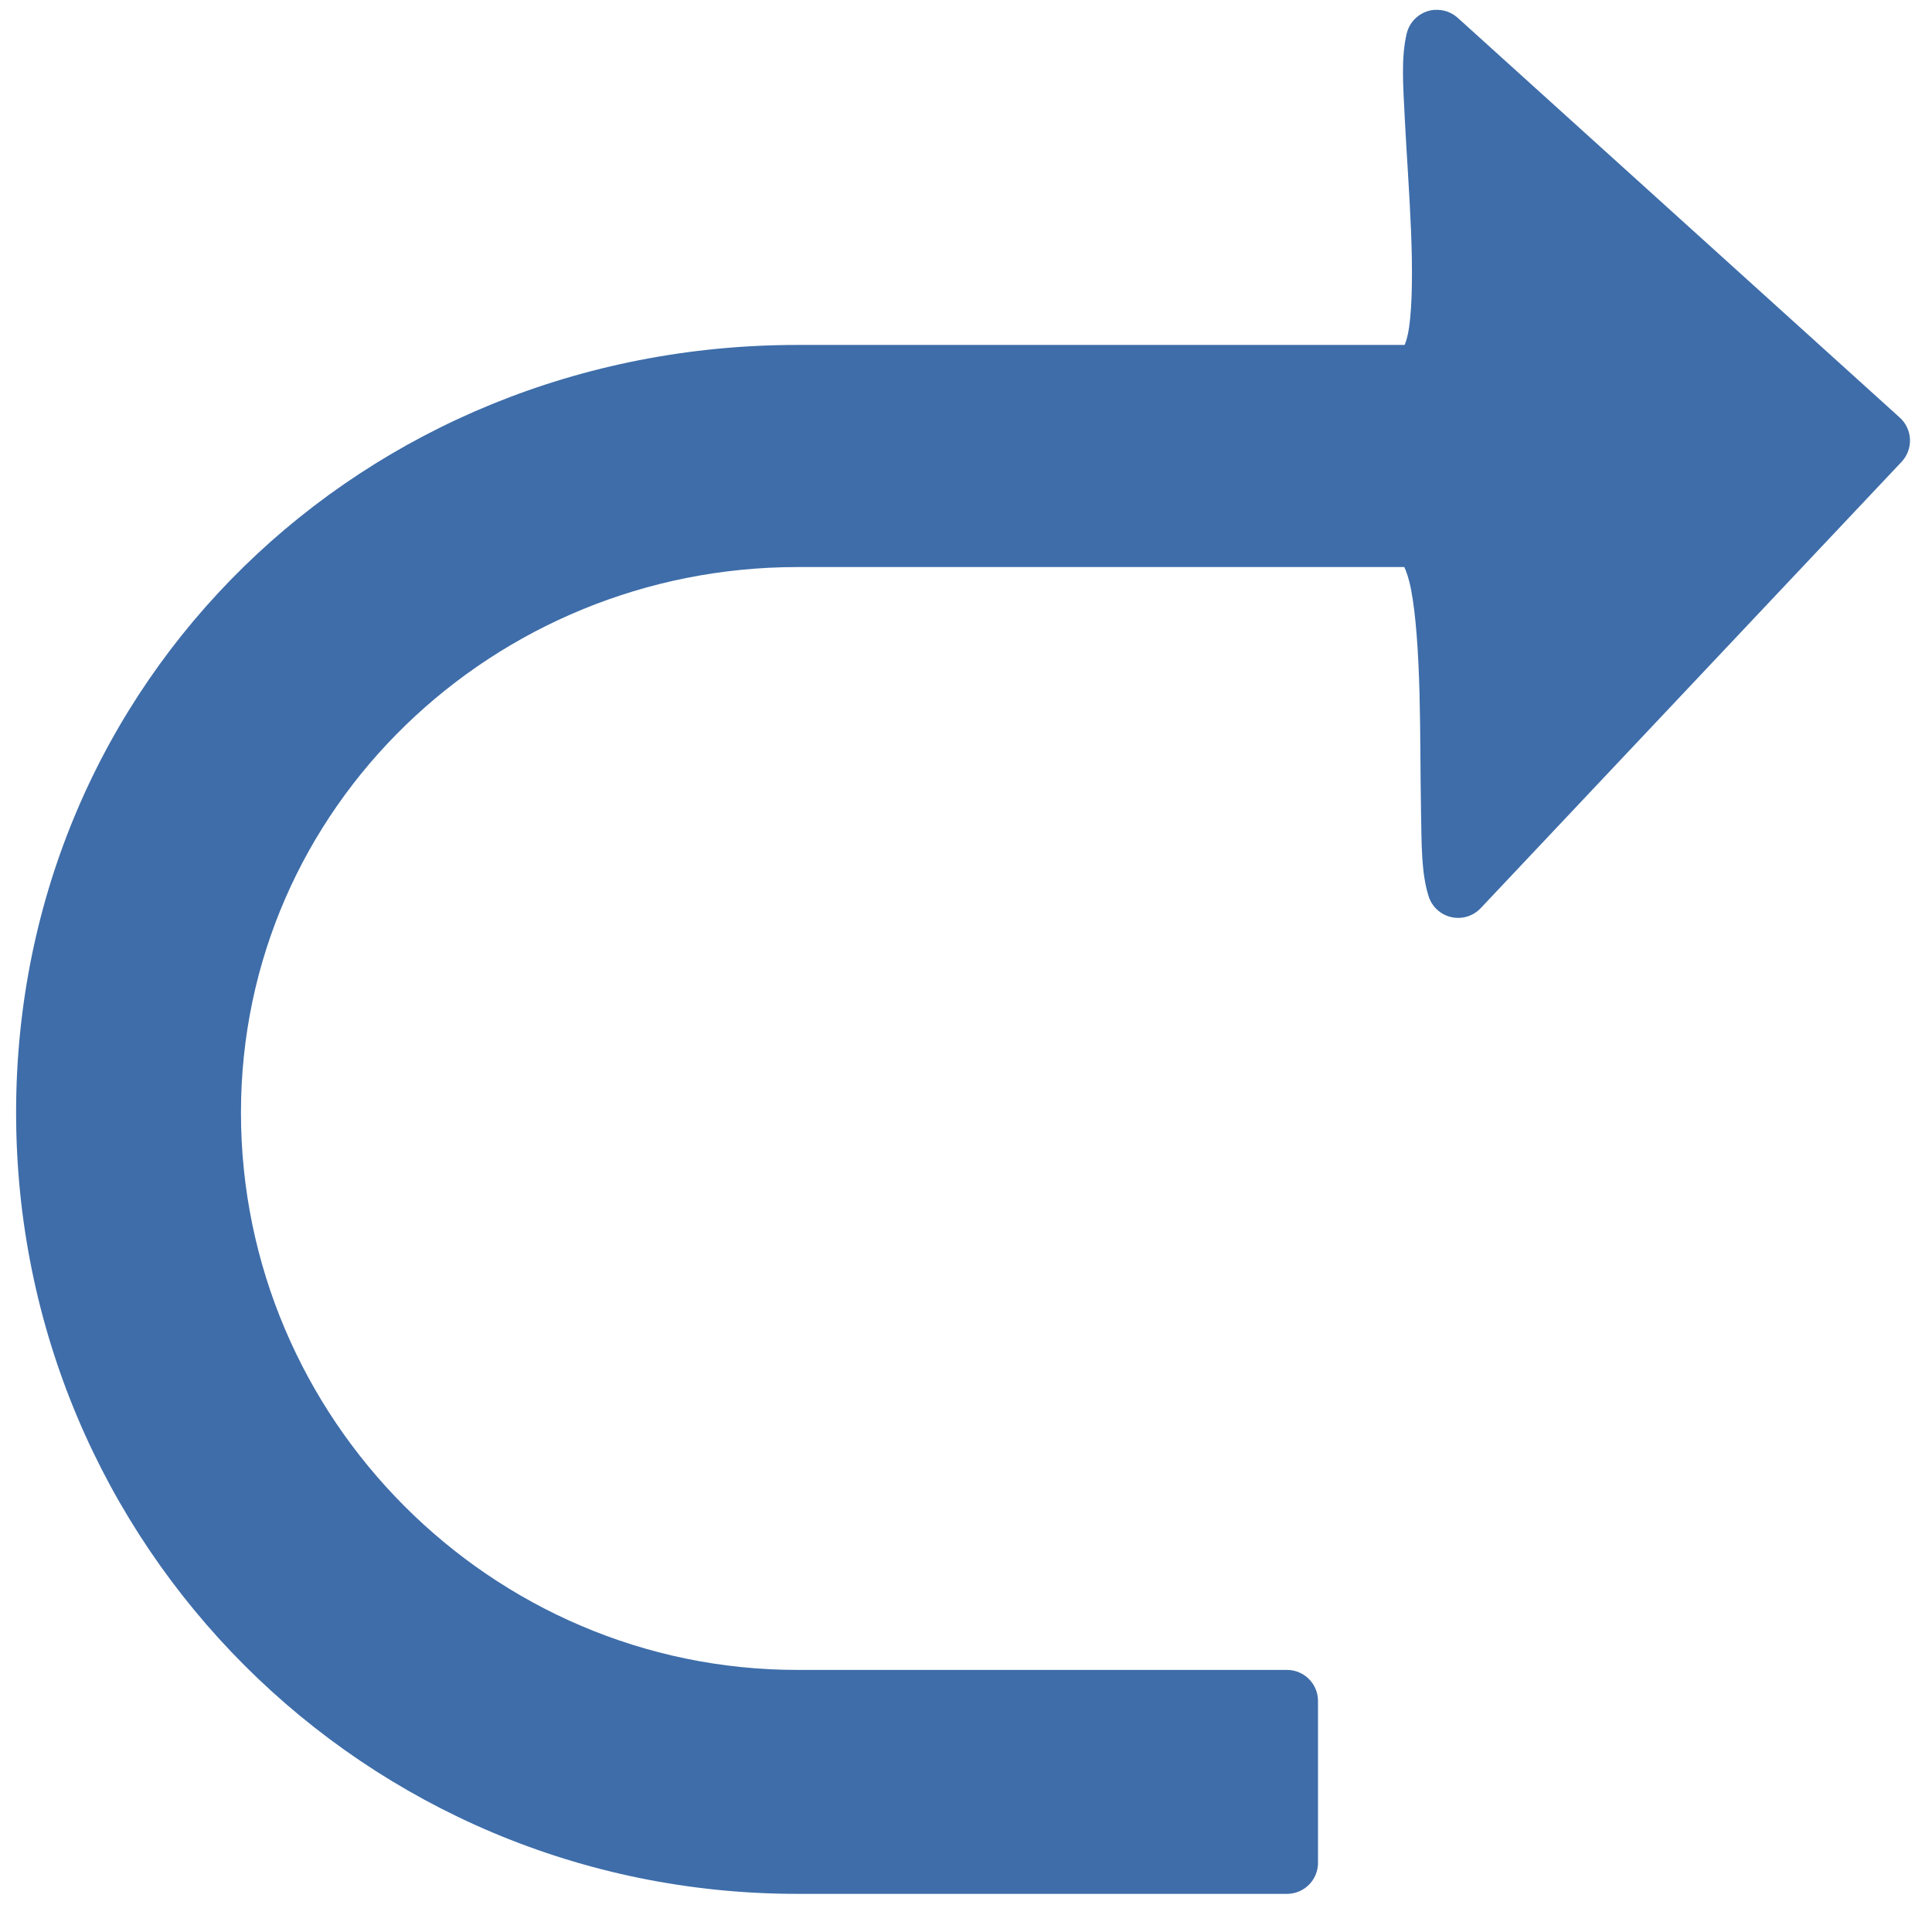
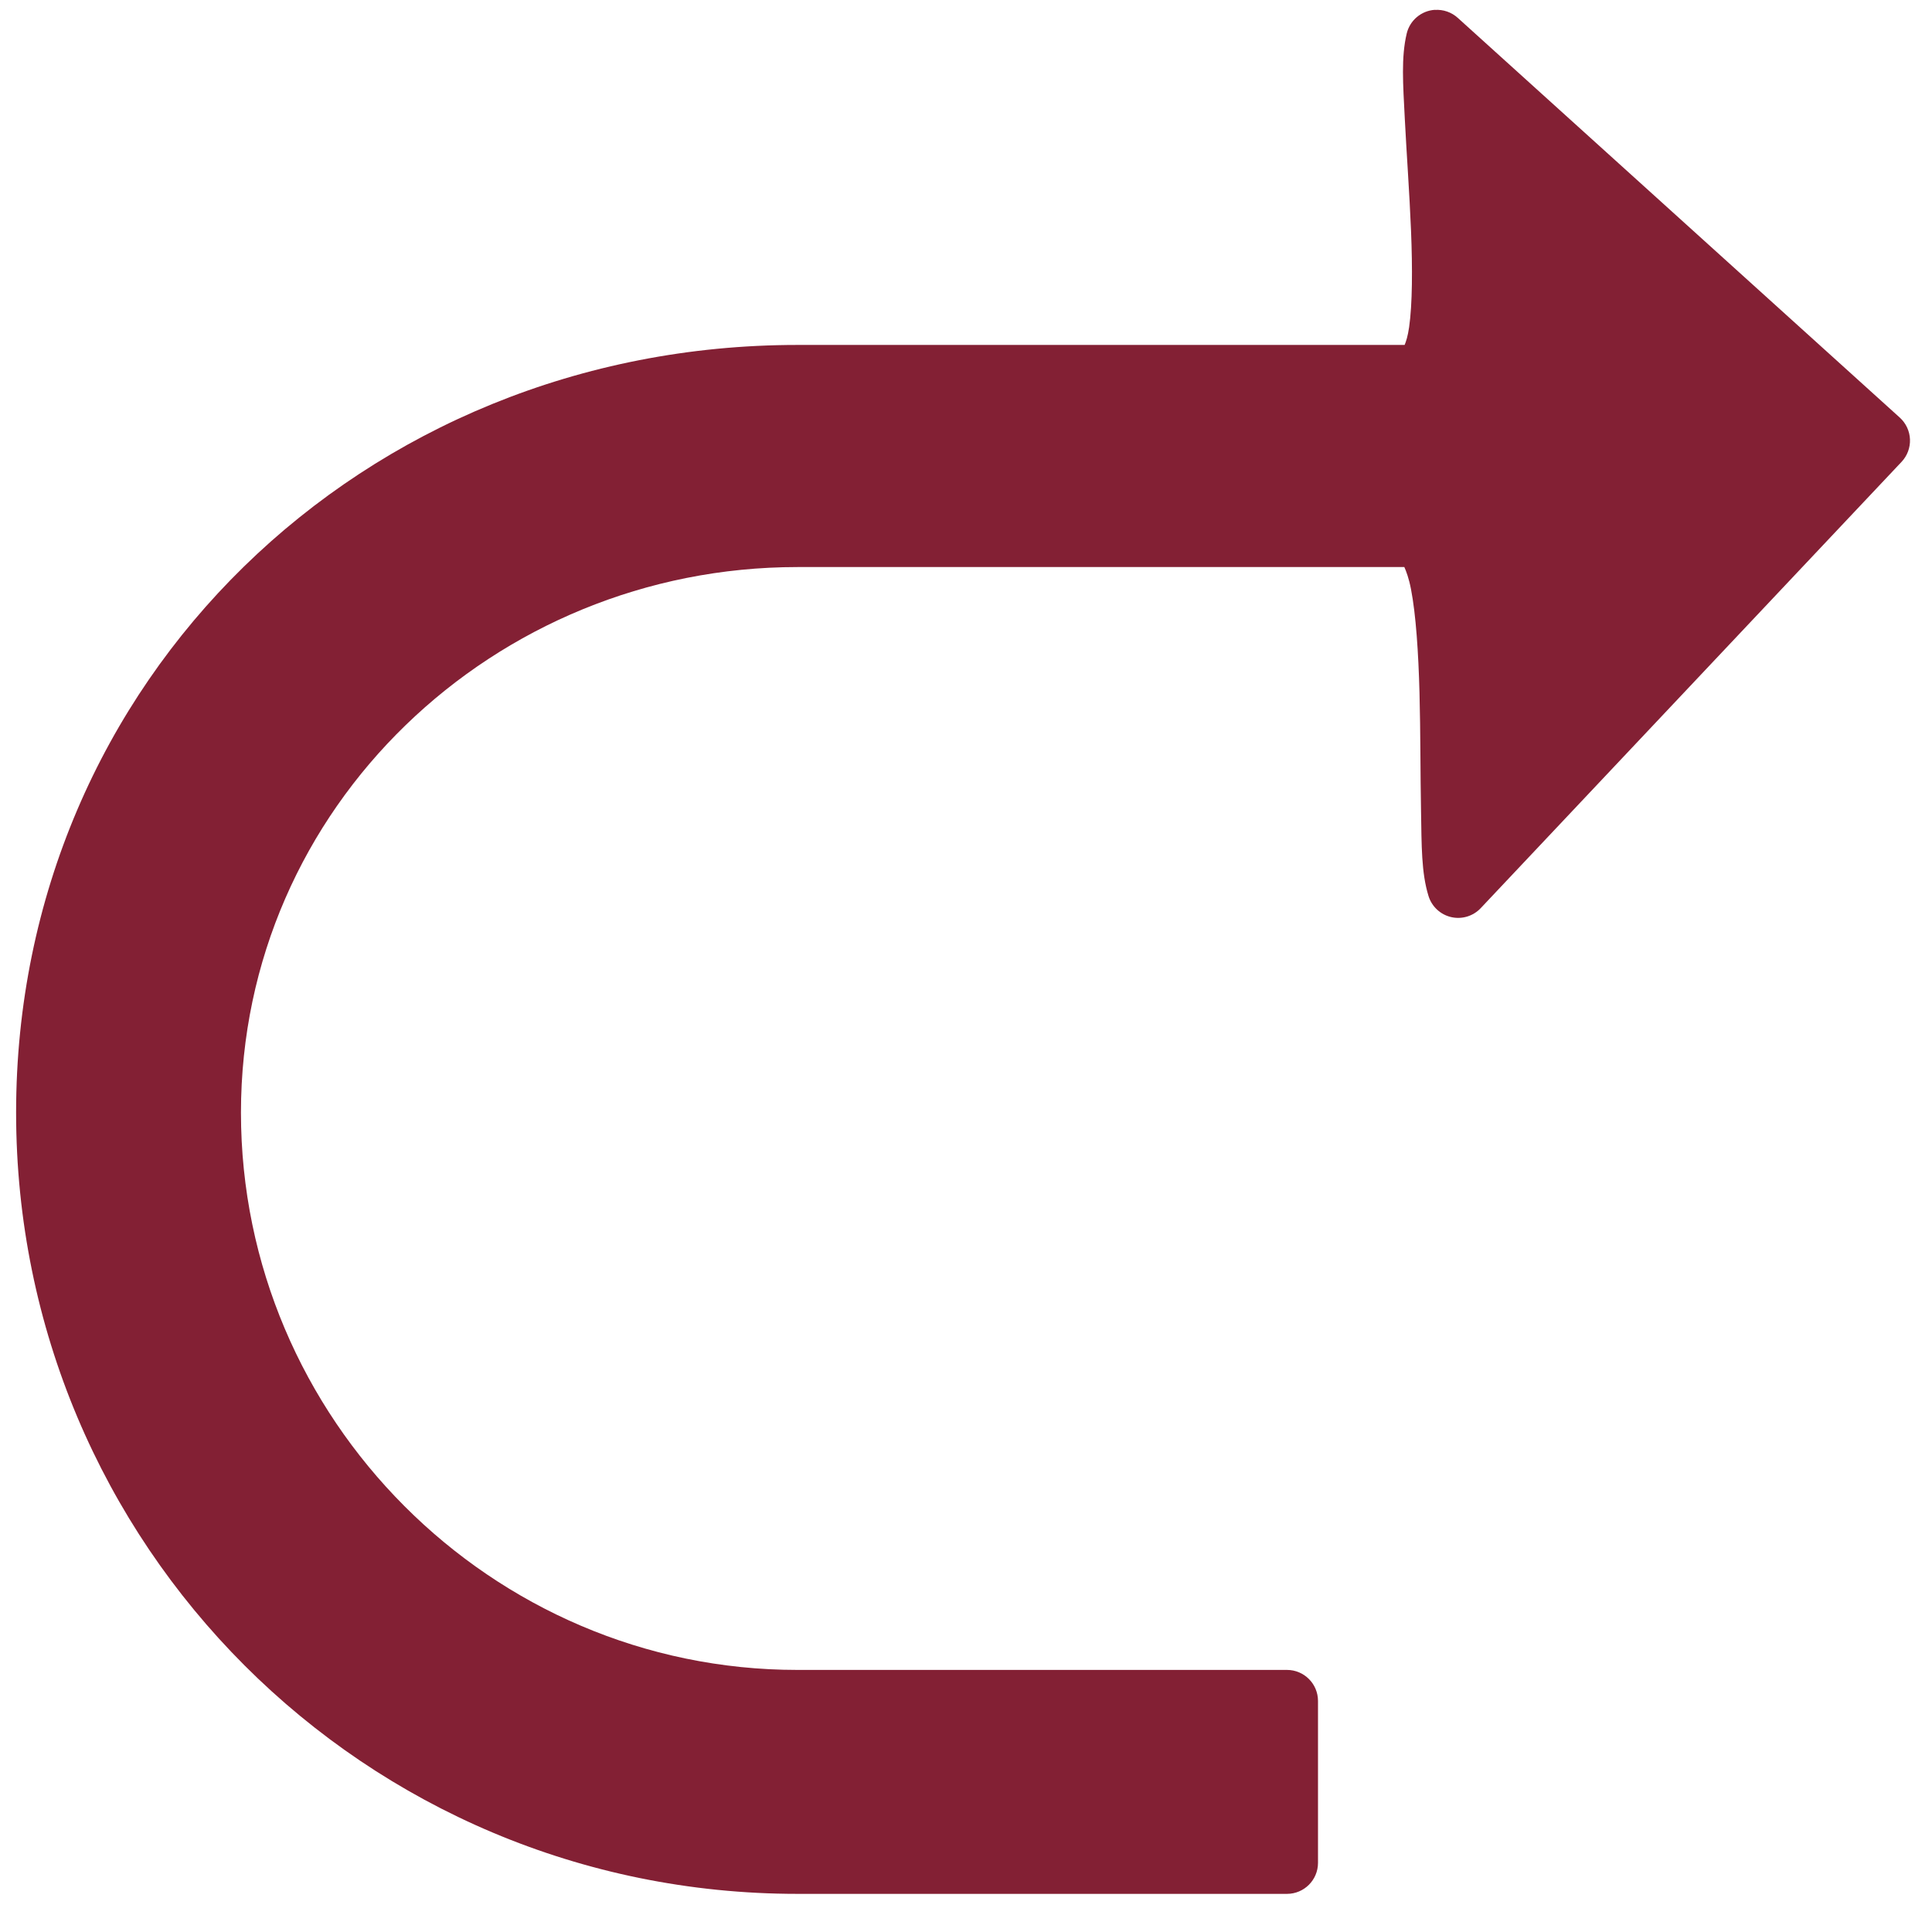
<svg xmlns="http://www.w3.org/2000/svg" id="svg2" height="24" width="24" version="1.1" viewBox="0 0 24 24">
-   <path id="path3343" d="m18.414-0.488a0.407 0.407 0 0 0 -0.369 0.312c-0.074 0.312-0.048 0.661-0.025 1.115 0.023 0.455 0.062 0.979 0.082 1.473 0.02 0.494 0.018 0.962-0.025 1.264-0.018 0.124-0.041 0.19-0.059 0.234h-7.969c-5.699 0-10.254 4.399-10.254 10.074 0 5.677 4.576 10.254 10.254 10.254h6.426a0.407 0.407 0 0 0 0.406 -0.406v-2.127a0.407 0.407 0 0 0 -0.406 -0.406h-6.426c-4.021 0-7.303-3.299-7.303-7.314-1e-7 -4.013 3.328-7.16 7.303-7.16h7.965c0.024 0.053 0.06 0.147 0.088 0.293 0.064 0.331 0.097 0.83 0.111 1.353 0.014 0.523 0.011 1.074 0.02 1.545 0.008 0.471 0.004 0.819 0.098 1.125a0.407 0.407 0 0 0 0.686 0.16l5.523-5.857a0.407 0.407 0 0 0 -0.023 -0.58l-5.801-5.246a0.407 0.407 0 0 0 -0.301 -0.105z" transform="matrix(.94654 0 0 .94654 .39411 .58402)" fill="#3e6da9" />
+   <path id="path3343" d="m18.414-0.488a0.407 0.407 0 0 0 -0.369 0.312c-0.074 0.312-0.048 0.661-0.025 1.115 0.023 0.455 0.062 0.979 0.082 1.473 0.02 0.494 0.018 0.962-0.025 1.264-0.018 0.124-0.041 0.19-0.059 0.234h-7.969c-5.699 0-10.254 4.399-10.254 10.074 0 5.677 4.576 10.254 10.254 10.254h6.426a0.407 0.407 0 0 0 0.406 -0.406v-2.127a0.407 0.407 0 0 0 -0.406 -0.406h-6.426c-4.021 0-7.303-3.299-7.303-7.314-1e-7 -4.013 3.328-7.16 7.303-7.16h7.965c0.024 0.053 0.06 0.147 0.088 0.293 0.064 0.331 0.097 0.83 0.111 1.353 0.014 0.523 0.011 1.074 0.02 1.545 0.008 0.471 0.004 0.819 0.098 1.125a0.407 0.407 0 0 0 0.686 0.16l5.523-5.857a0.407 0.407 0 0 0 -0.023 -0.58l-5.801-5.246a0.407 0.407 0 0 0 -0.301 -0.105z" transform="matrix(.94654 0 0 .94654 .39411 .58402)" fill="#832034" />
</svg>
